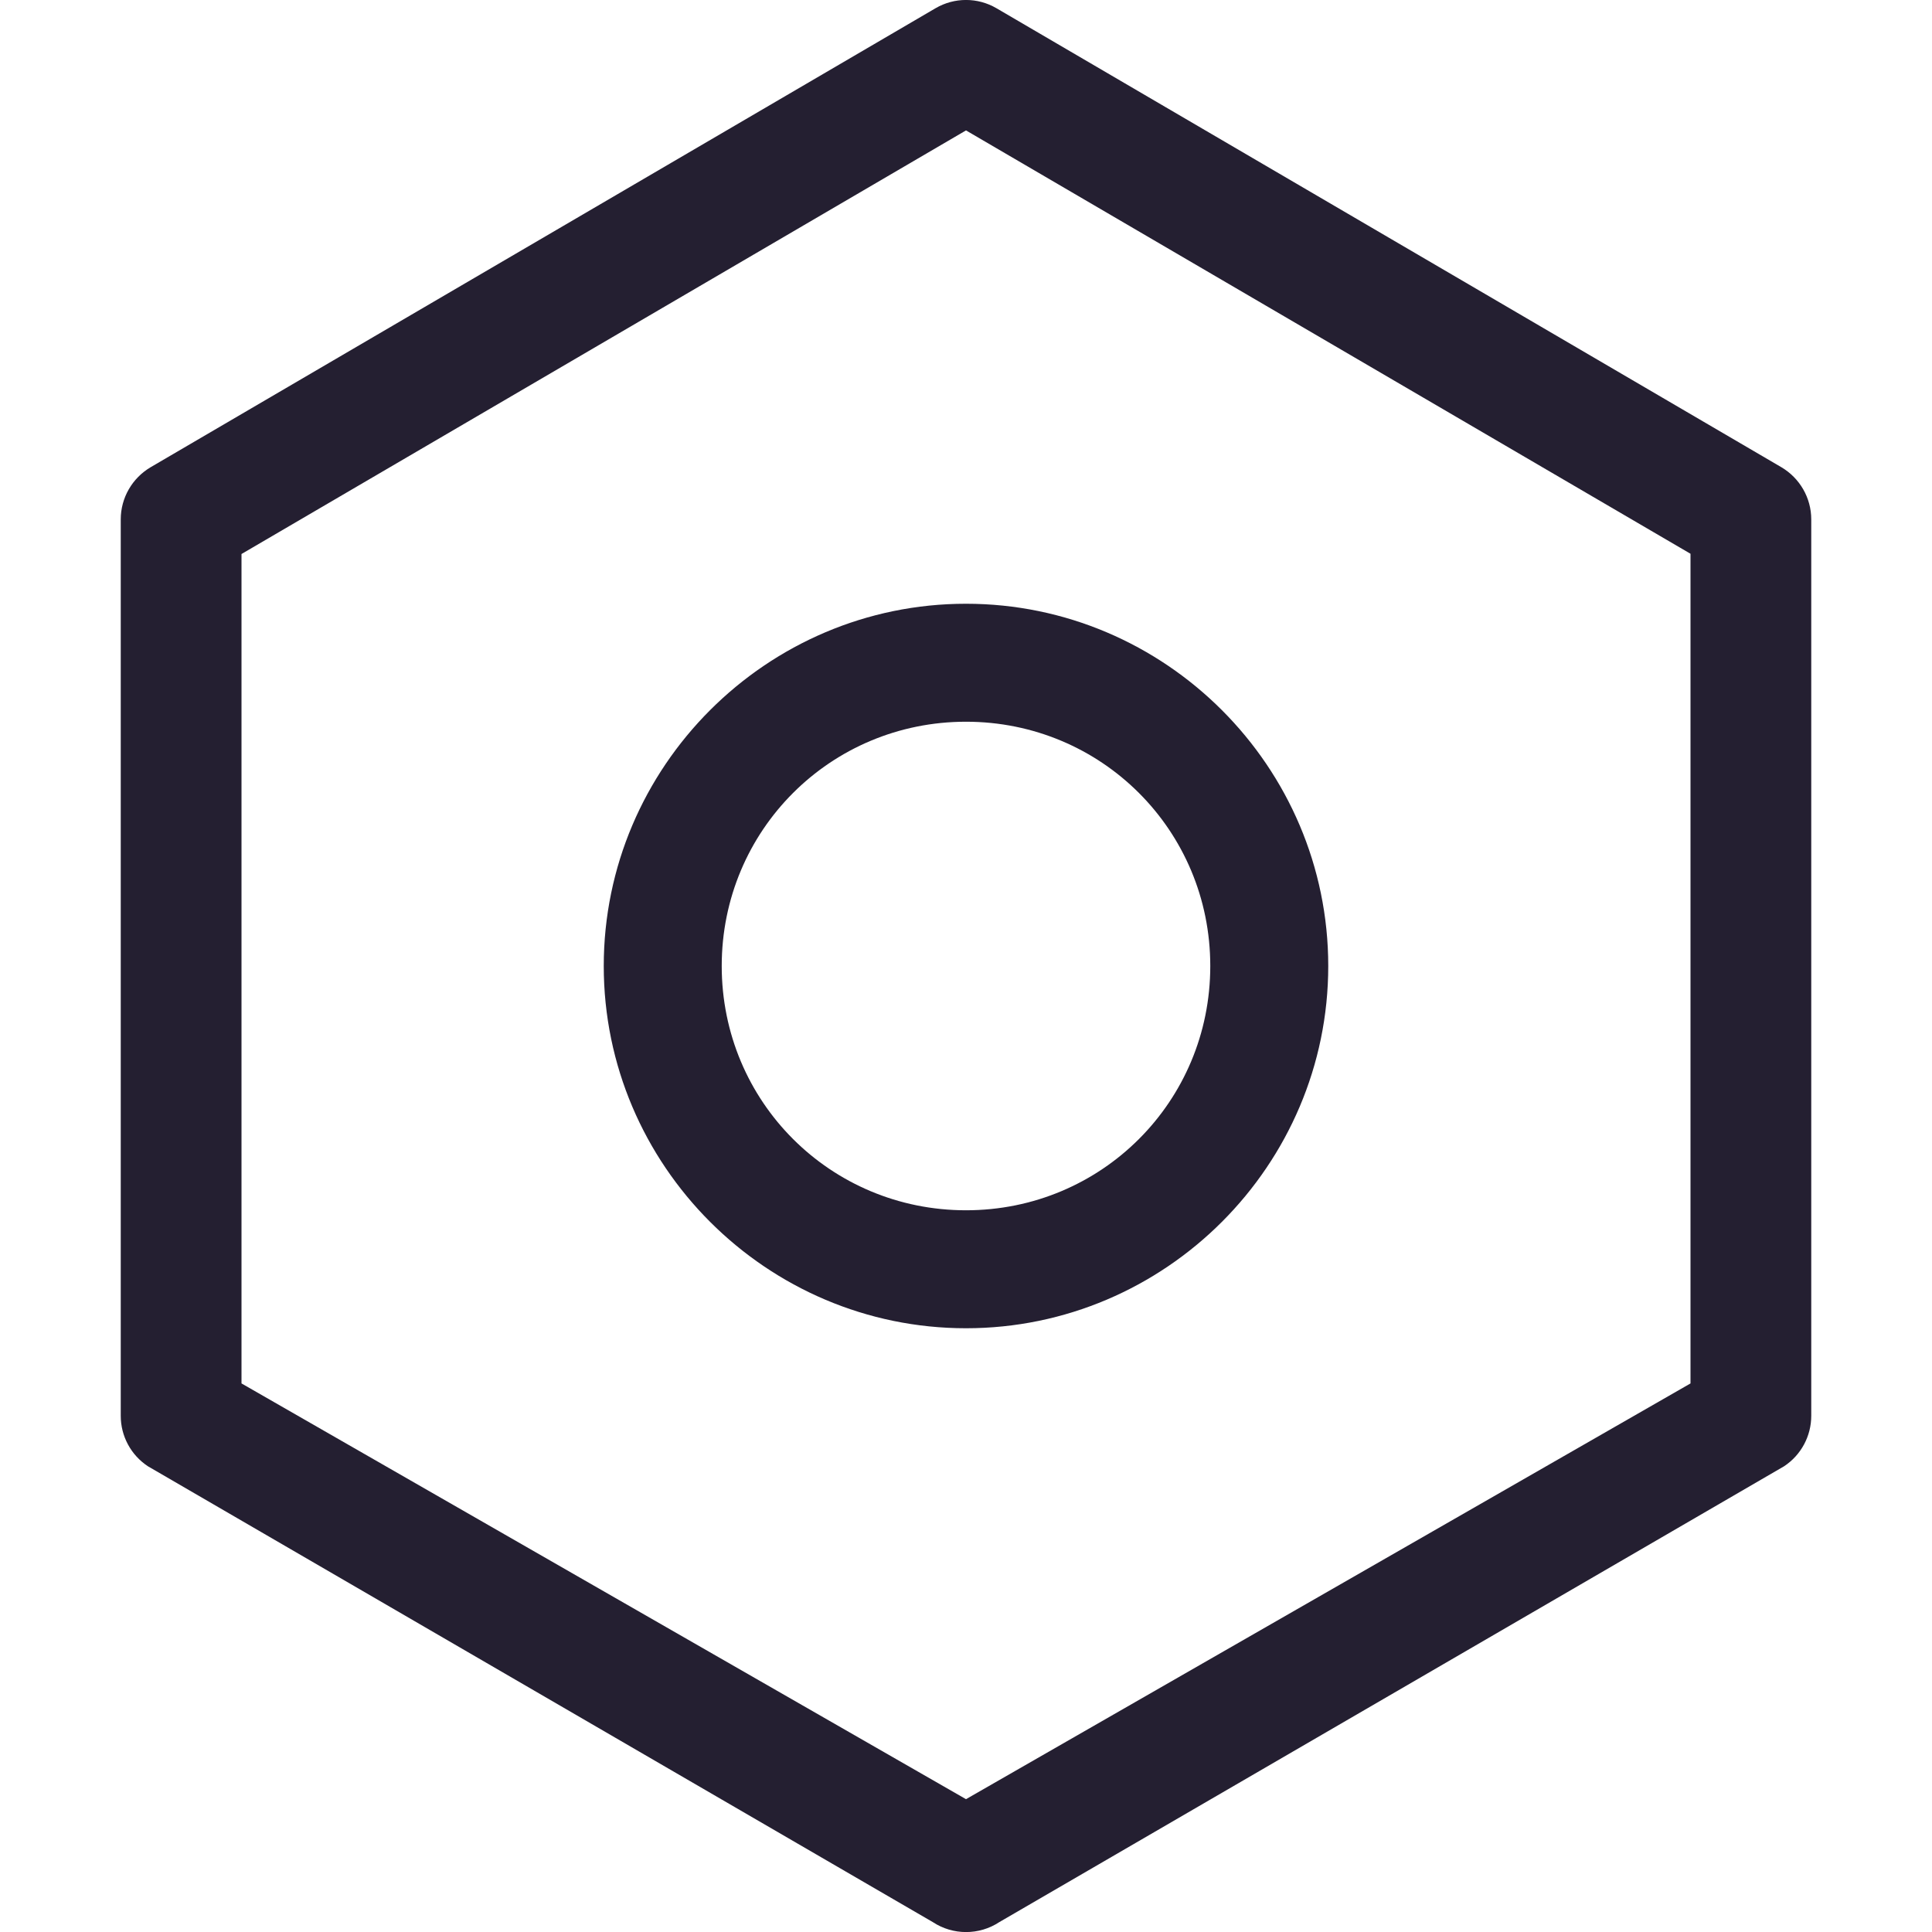
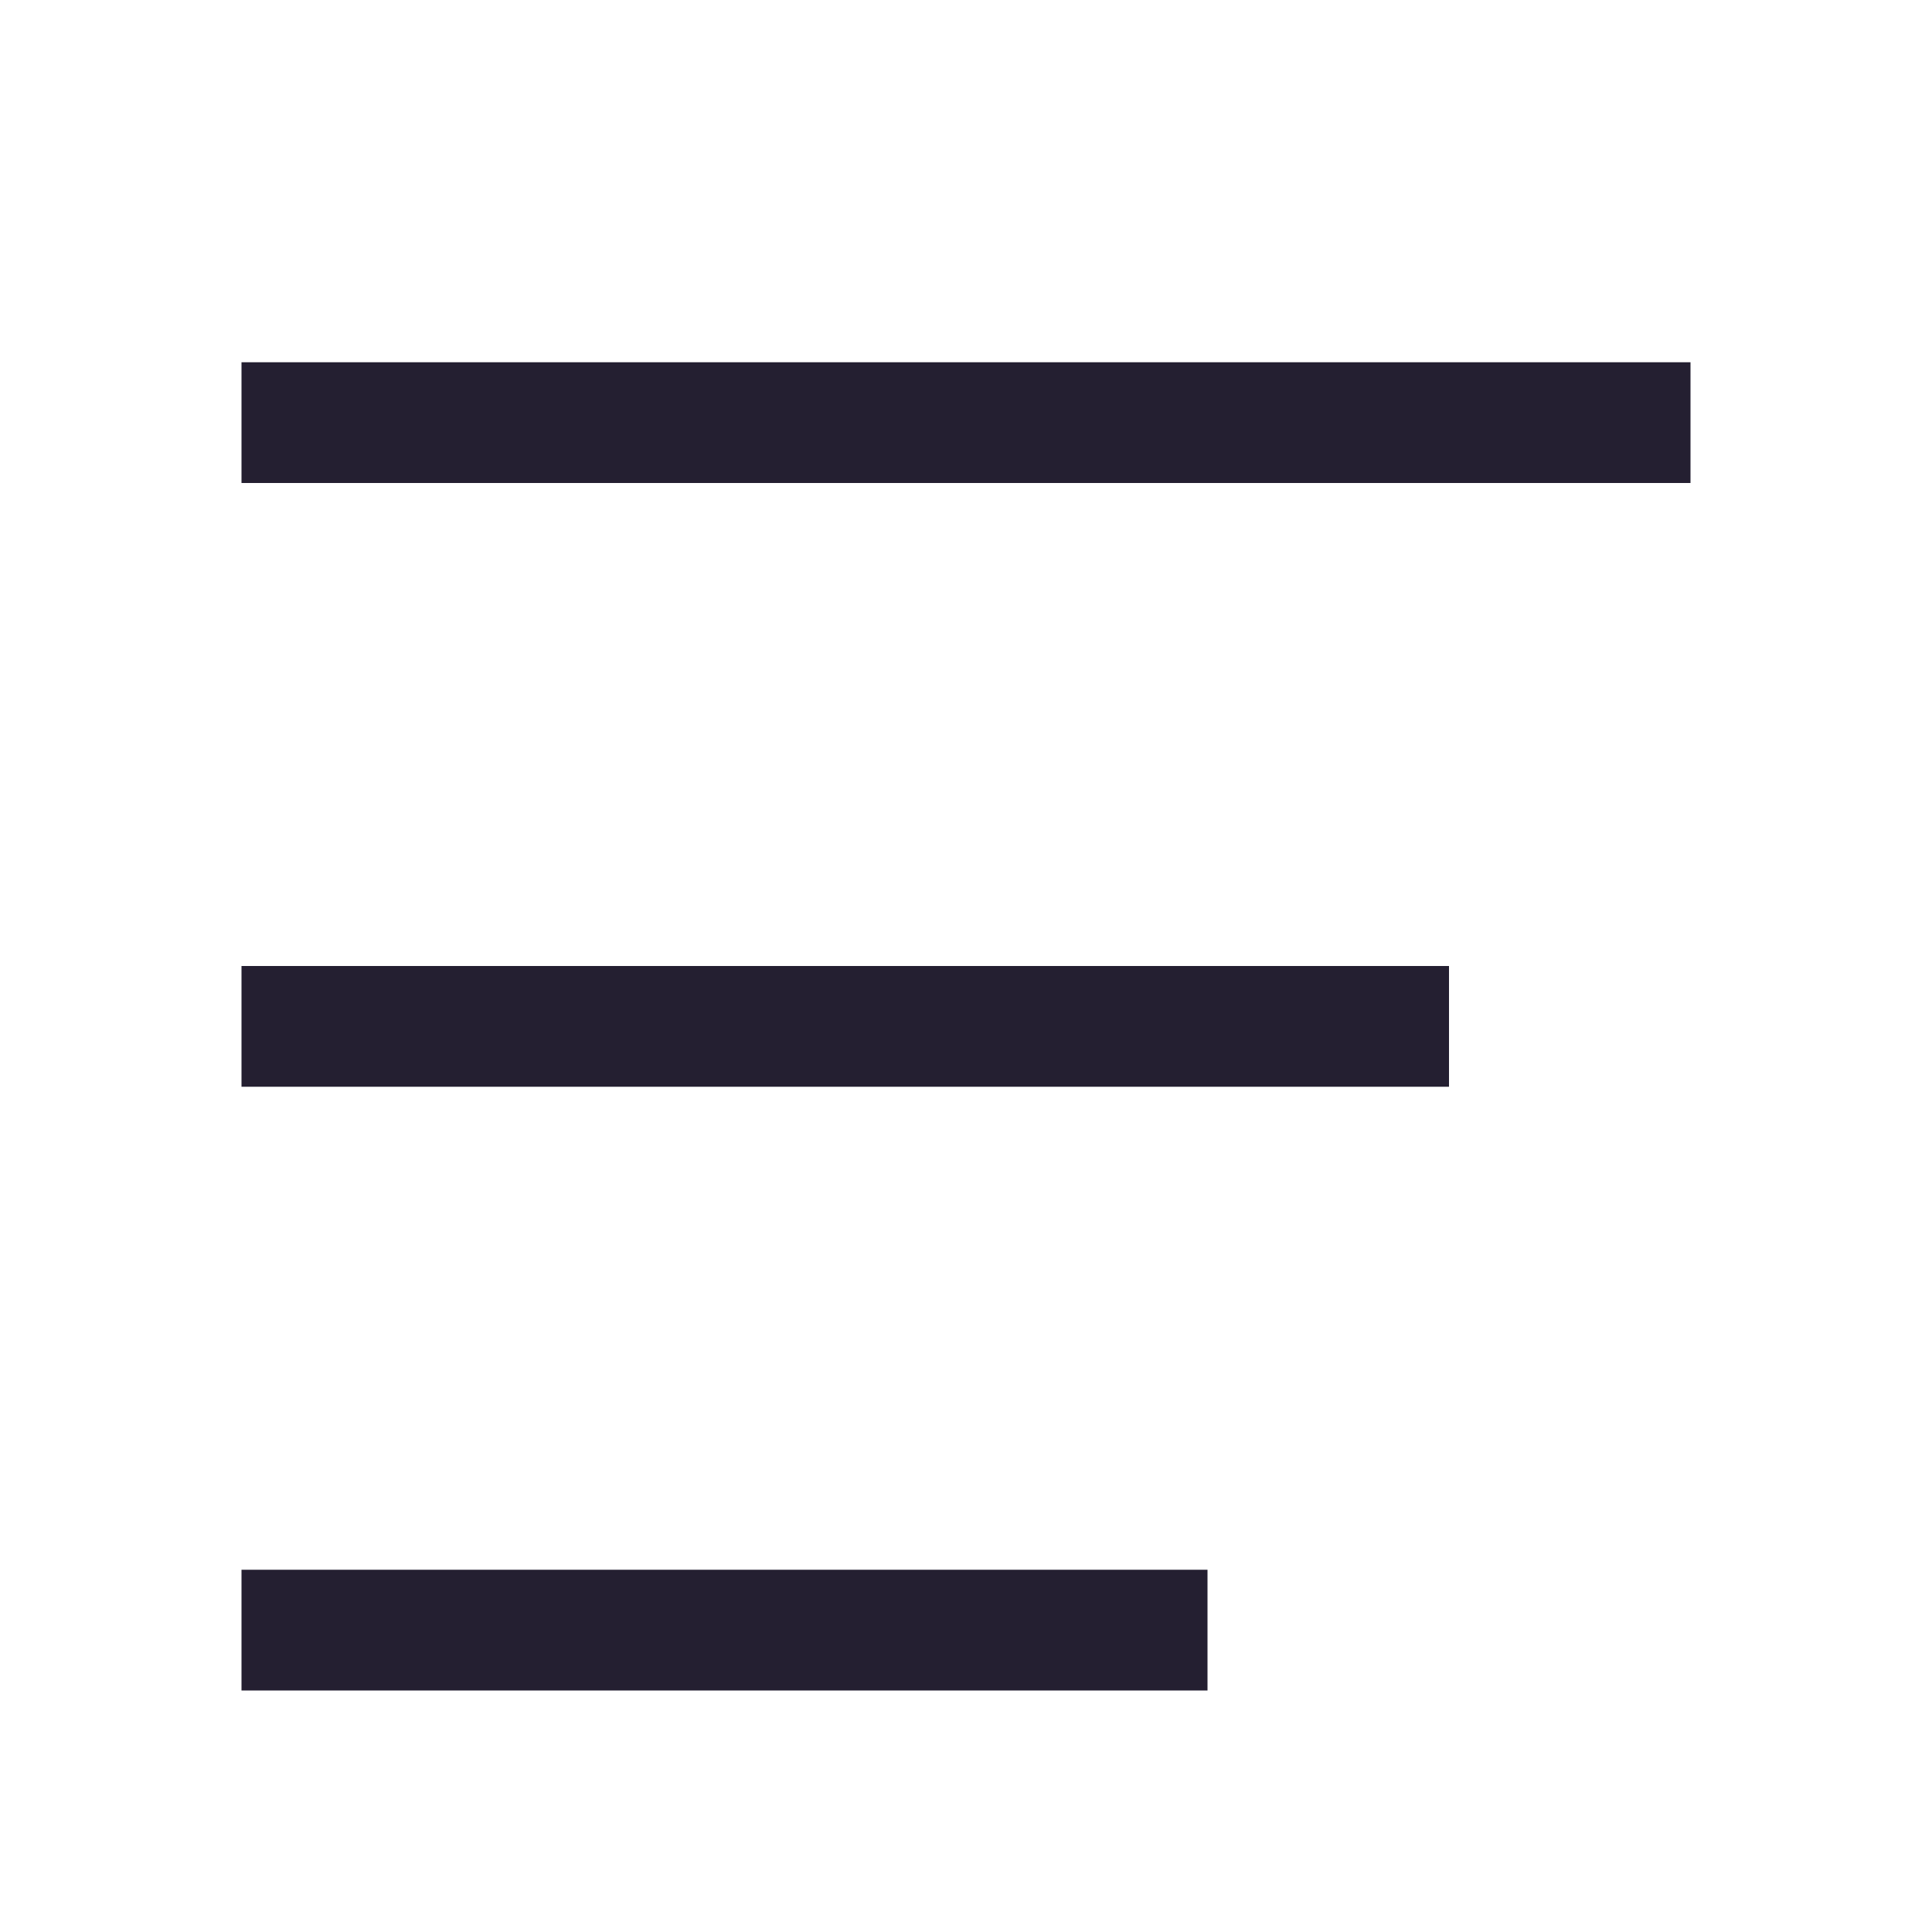
<svg xmlns="http://www.w3.org/2000/svg" width="16" height="16" viewBox="0 0 16 16" version="1.1" id="svg5">
  <defs id="defs2" />
-   <path style="color:#000000;fill:#241f31;stroke-linecap:round;stroke-linejoin:round;-inkscape-stroke:none" d="m 7.748,0.068 -6.5,3.801 C 1.095,3.959 1,4.123 1,4.301 v 7.424 c -2.084e-4,0.168 0.084,0.325 0.225,0.418 l 6.5,3.775 c 0.167,0.11 0.384,0.11 0.551,0 L 14.775,12.143 C 14.916,12.05 15,11.893 15,11.725 V 4.301 c -9.4e-5,-0.178 -0.095,-0.342 -0.248,-0.432 L 8.252,0.068 c -0.156,-0.091 -0.348,-0.091 -0.504,0 z M 8,1.08 14,4.586 V 11.457 L 8,14.9 2,11.457 V 4.588 Z" id="path938" />
-   <path style="color:#000000;fill:#241f31;-inkscape-stroke:none" d="M 8,5 C 6.349,5 5,6.349 5,8 5,9.651 6.349,11 8,11 9.651,11 11,9.651 11,8 11,6.349 9.651,5 8,5 Z M 8,5.977 C 9.123,5.977 10.023,6.877 10.023,8 10.023,9.123 9.123,10.023 8,10.023 6.877,10.023 5.977,9.123 5.977,8 5.977,6.877 6.877,5.977 8,5.977 Z" id="path895" />
+   <path style="color:#000000;fill:#241f31;-inkscape-stroke:none" d="M 2,3 V 4 H 14 V 3 Z" id="path1063" />
+   <path style="color:#000000;fill:#241f31;-inkscape-stroke:none" d="M 2,8 V 9 H 12 V 8 Z" id="path1057" />
+   <path style="color:#000000;fill:#241f31;-inkscape-stroke:none" d="m 2,13 v 1 h 8 v -1 z" id="path1051" />
</svg>
